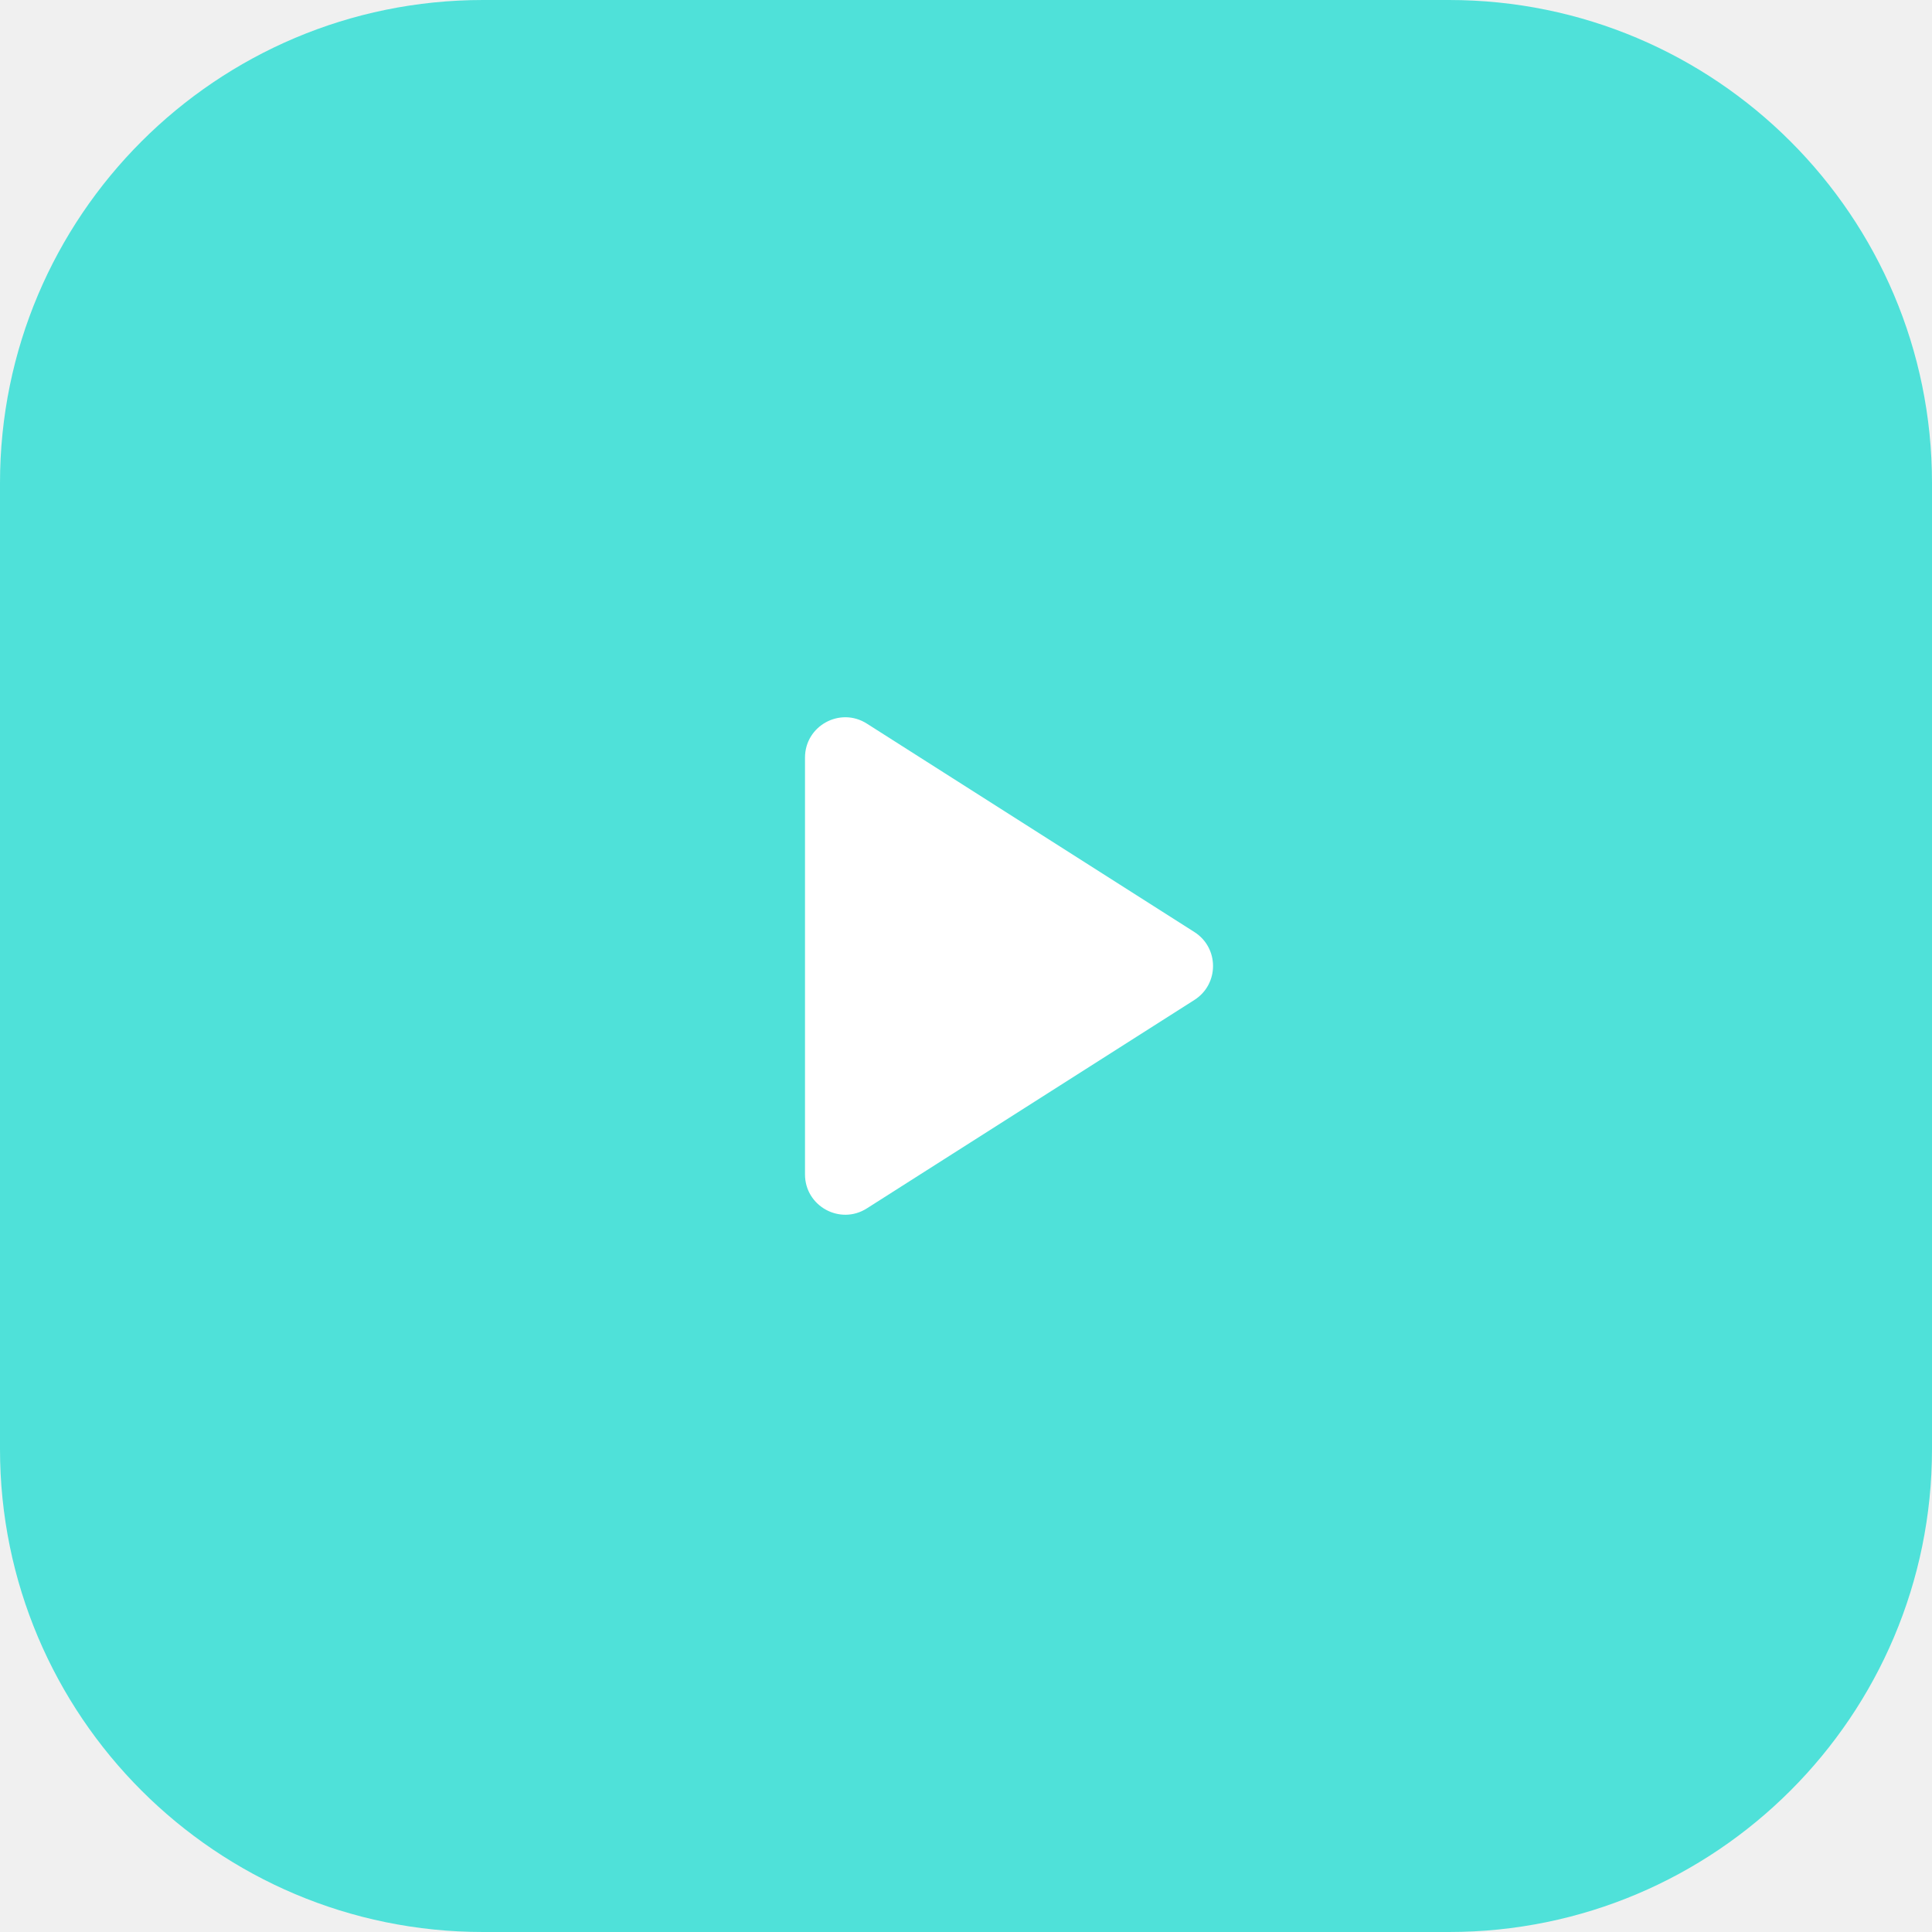
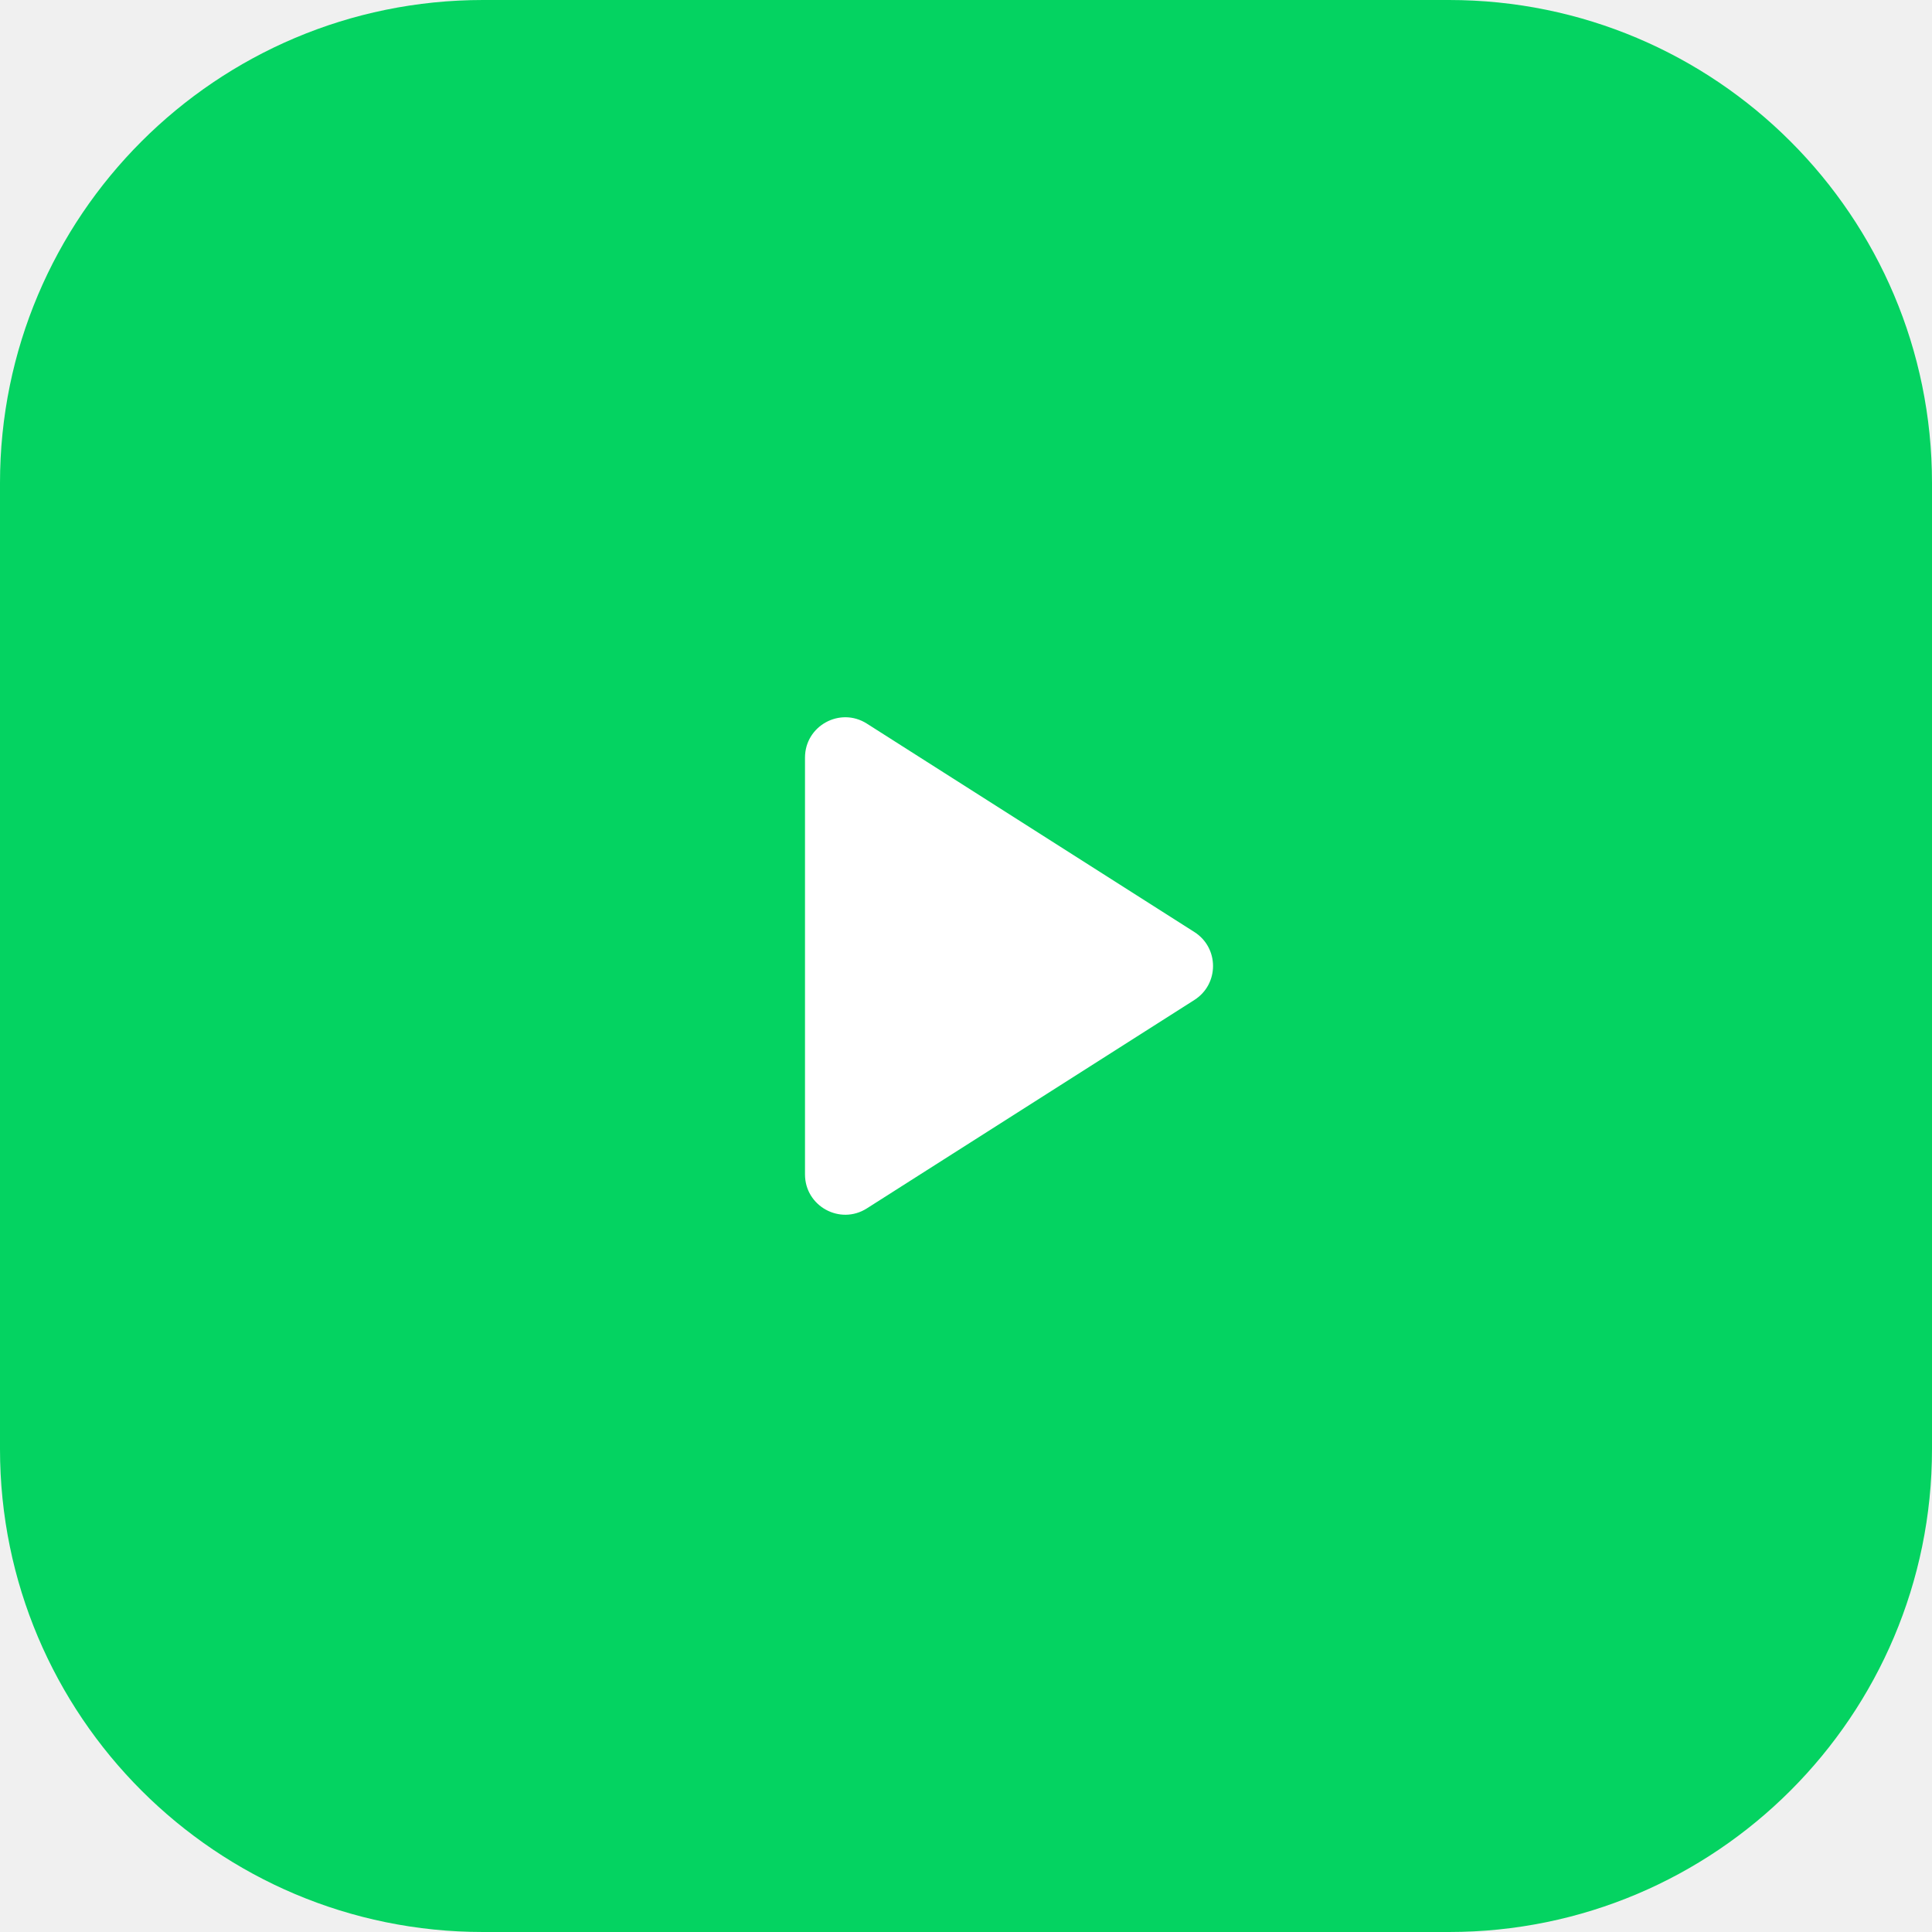
<svg xmlns="http://www.w3.org/2000/svg" width="48" height="48" viewBox="0 0 48 48" fill="none">
-   <rect width="48" height="48" rx="12" fill="#4FE1D9" />
+   <rect width="48" height="48" rx="12" fill="#04D361" />
  <path d="M21.537 17.978C20.871 17.554 20 18.033 20 18.822V29.178C20 29.967 20.871 30.446 21.537 30.022L29.674 24.844C30.292 24.451 30.292 23.549 29.674 23.156L21.537 17.978Z" fill="white" />
</svg>
